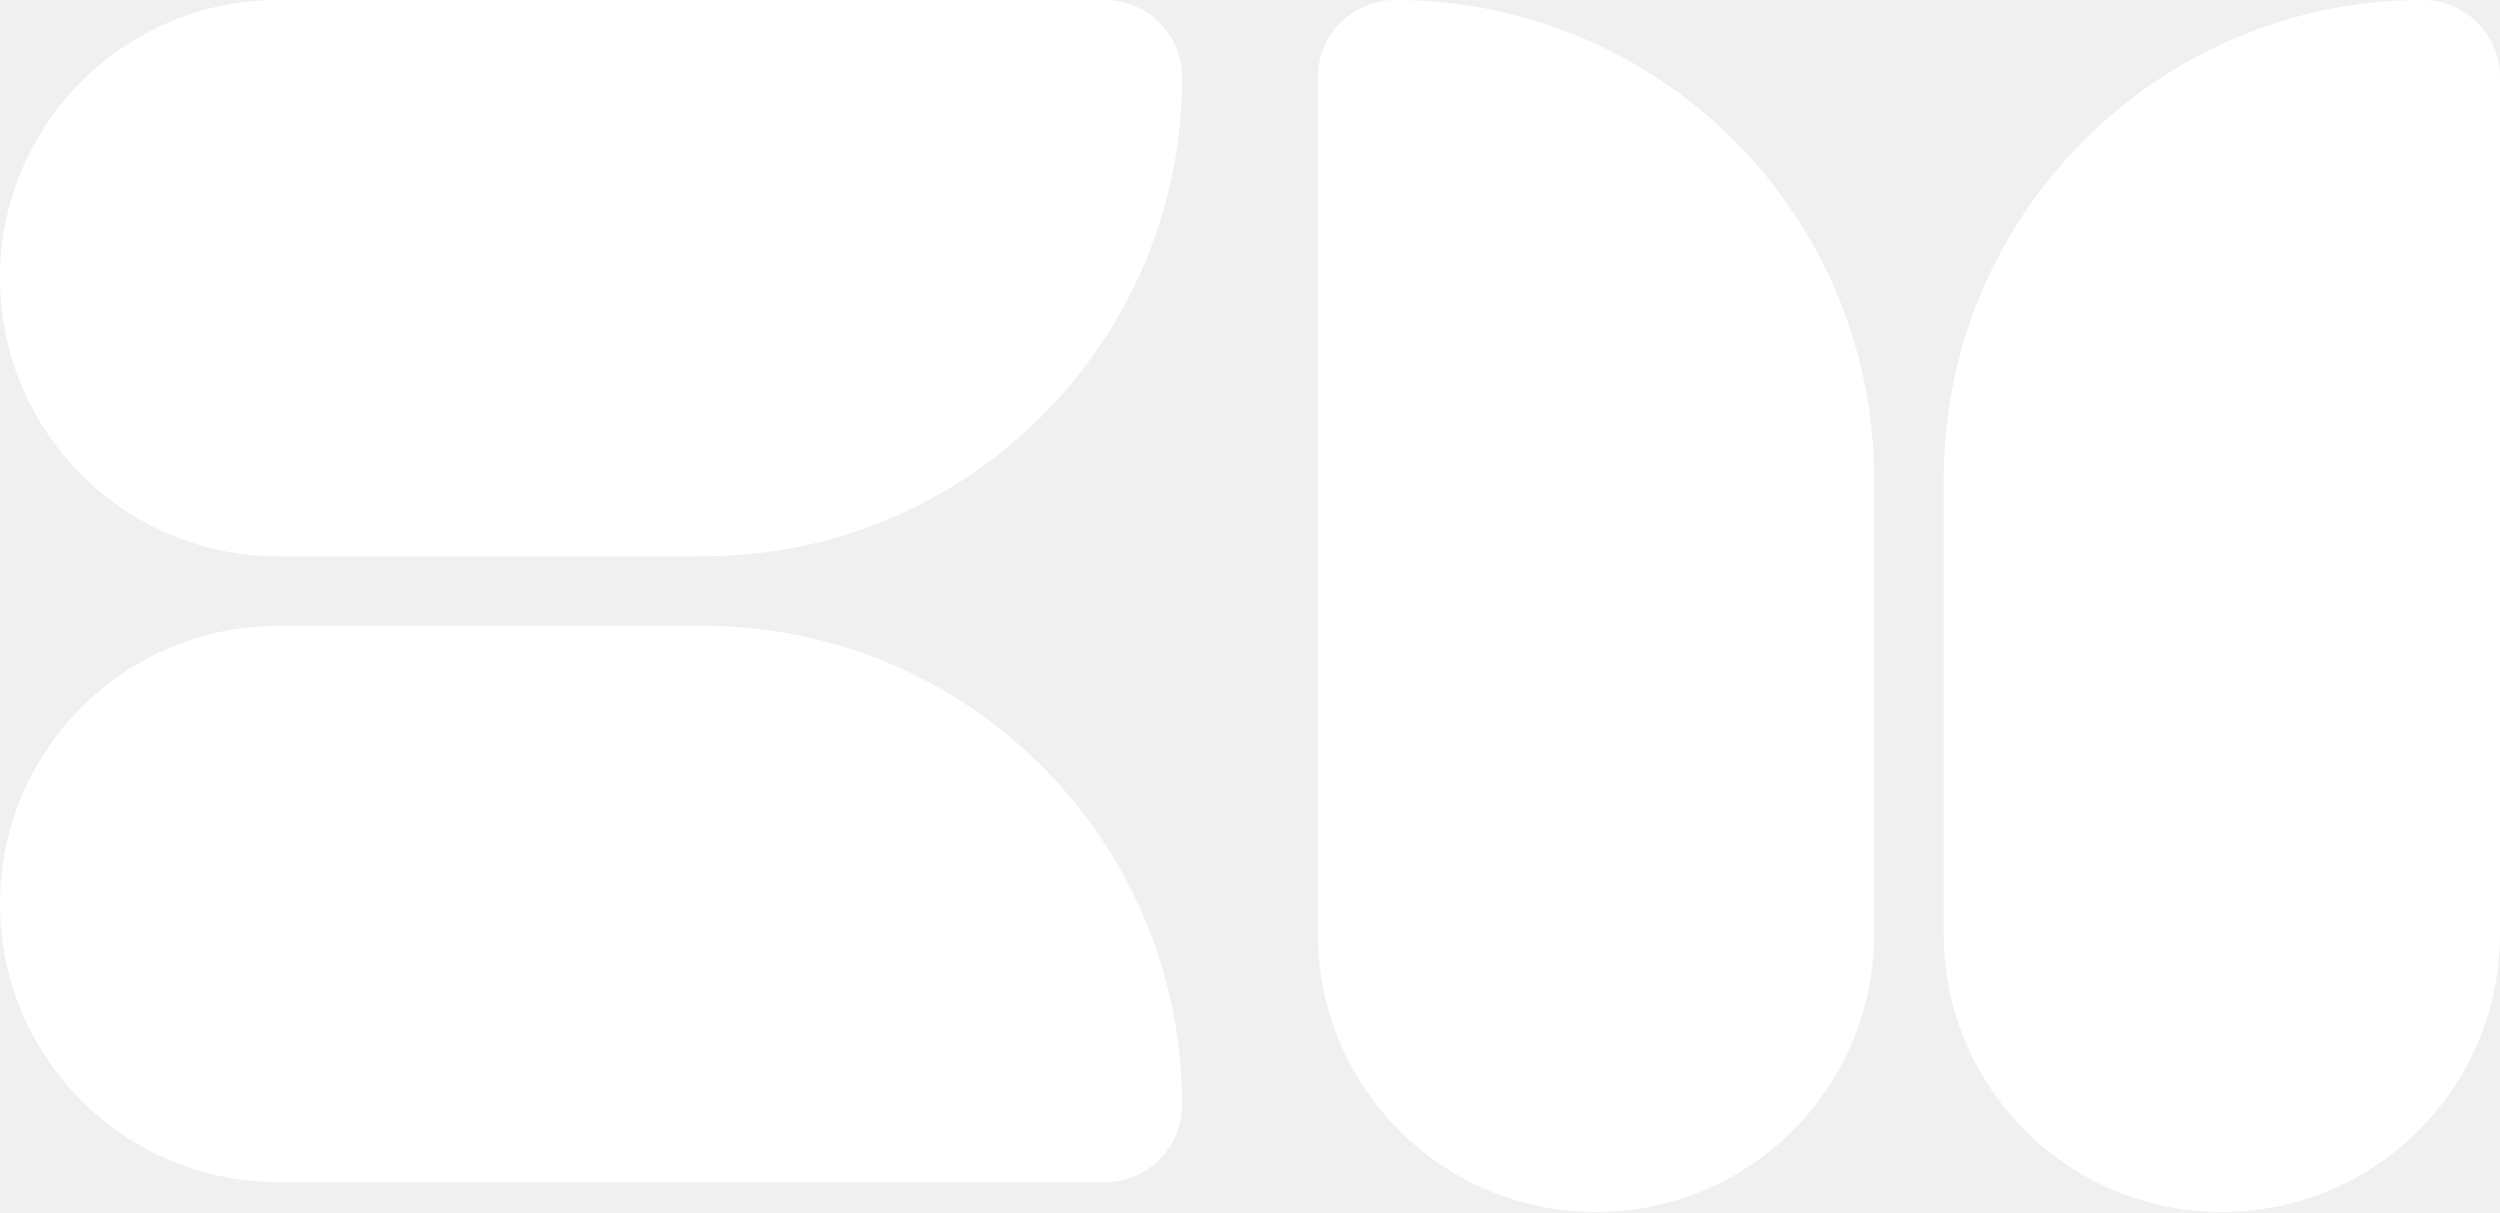
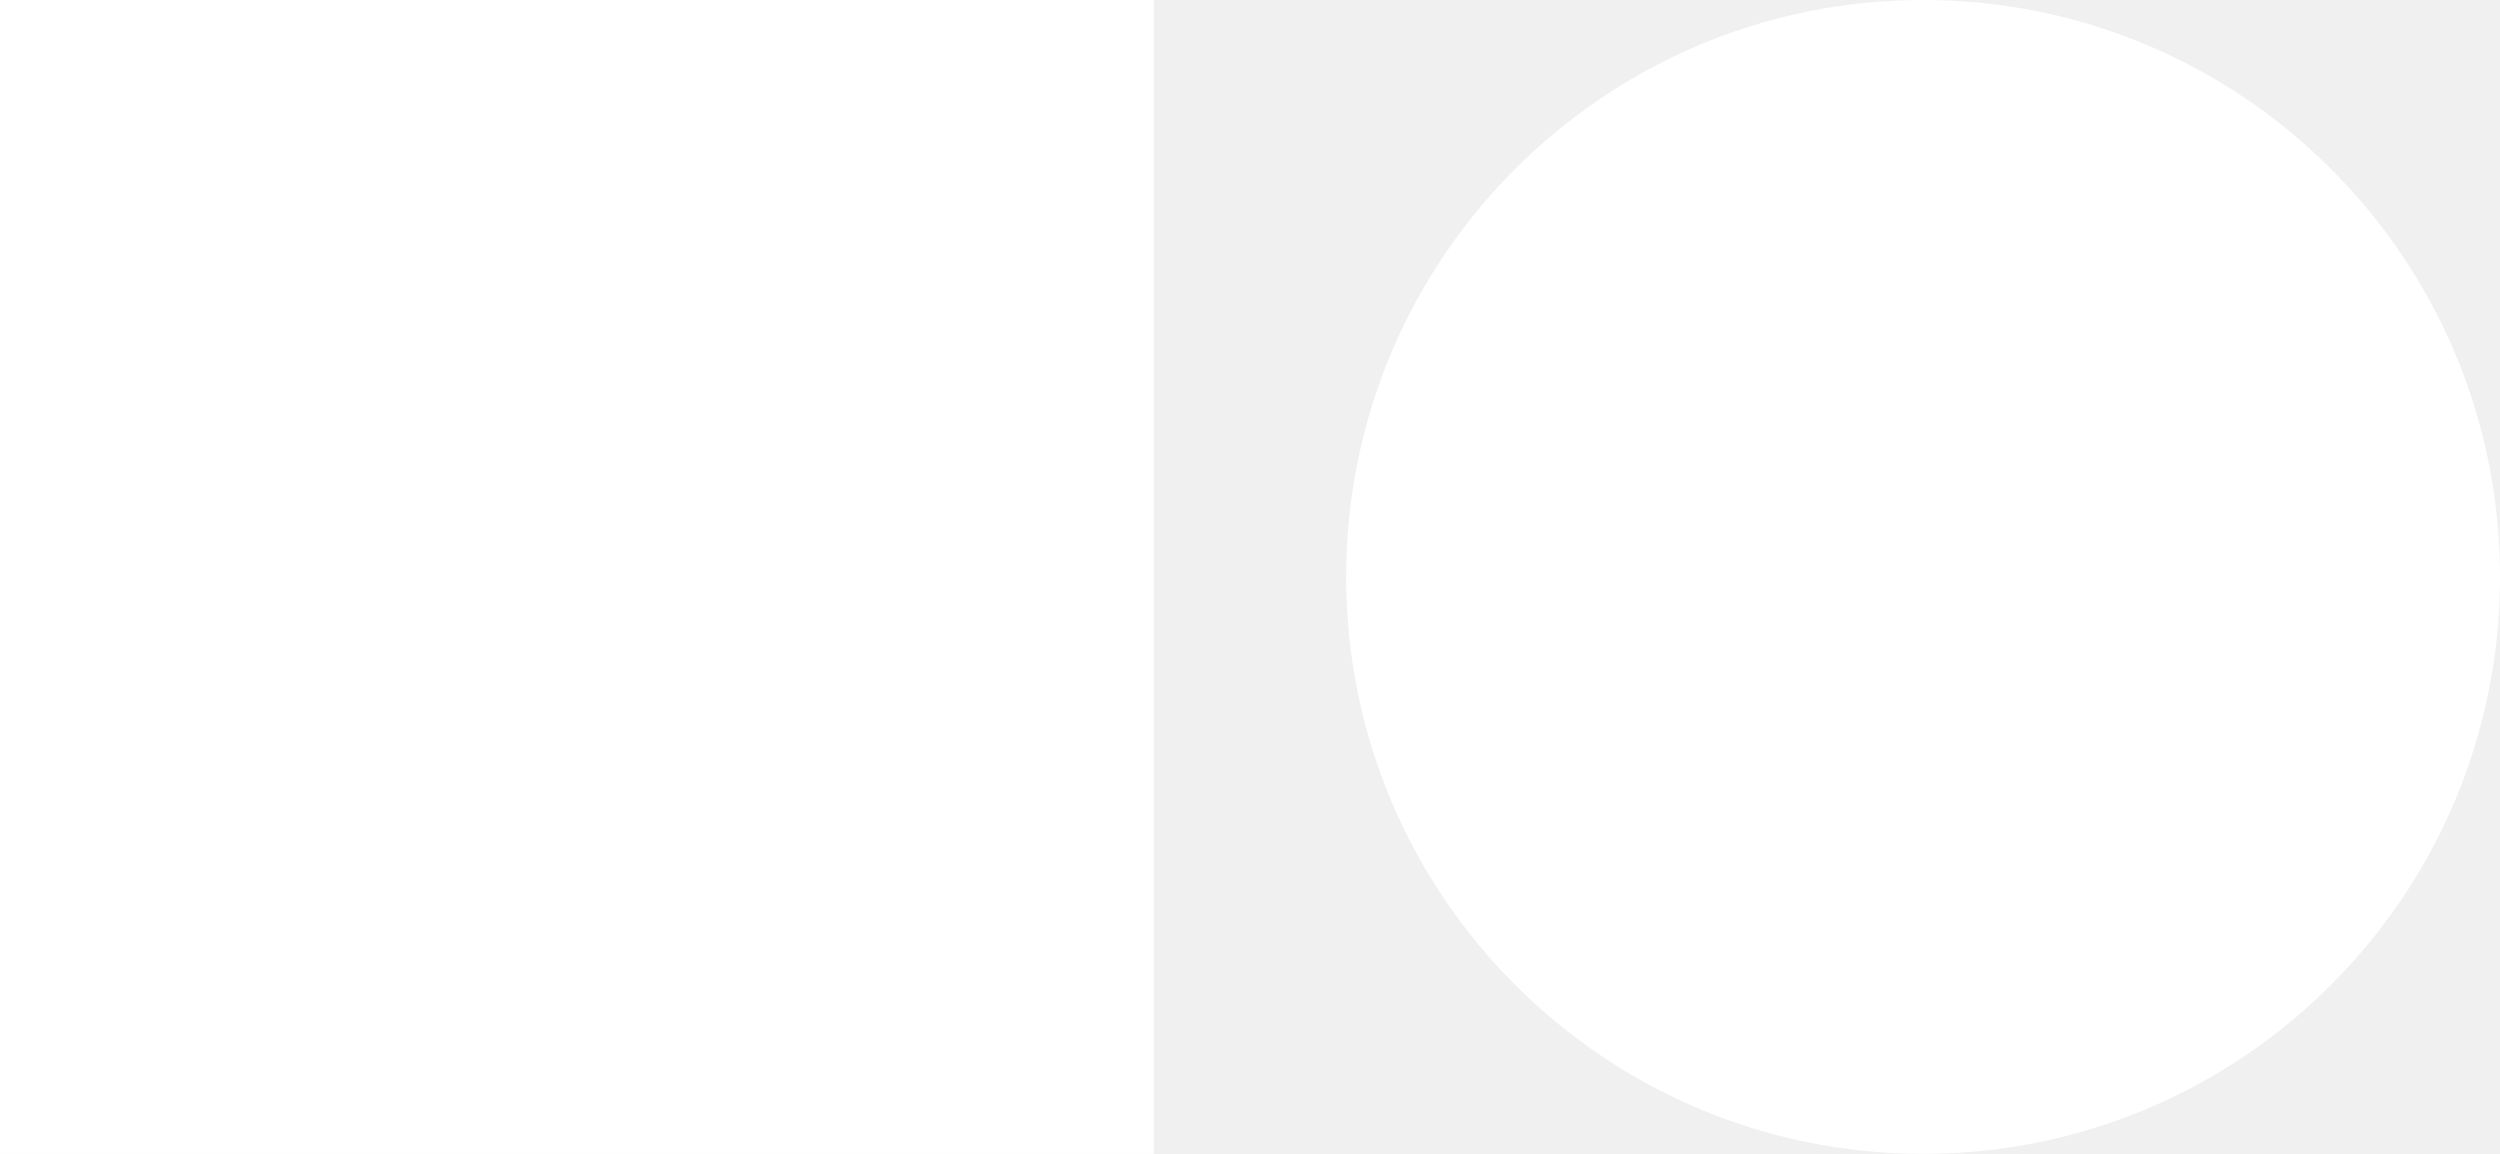
- <svg xmlns="http://www.w3.org/2000/svg" id="b" data-name="Layer 2" width="323.566" height="156.868" viewBox="0 0 323.566 156.868">
-   <g id="c" data-name="Layer 1">
-     <g>
-       <g>
-         <path d="M180.566,0h0c-5.523,0-10,4.477-10,10v110.868c0,19.882,16.118,36,36,36s36-16.118,36-36v-58.868c0-34.242-27.758-62-62-62Z" fill="#fff" stroke-width="0" />
-         <path d="M313.566,0h0c-34.242,0-62,27.758-62,62v58.868c0,19.882,16.118,36,36,36s36-16.118,36-36V10c0-5.523-4.477-10-10-10Z" fill="#fff" stroke-width="0" />
-       </g>
-       <g>
-         <path d="M143,0H36C16.118,0,0,16.118,0,36s16.118,36,36,36h55c34.242,0,62-27.758,62-62h0c0-5.523-4.477-10-10-10Z" fill="#fff" stroke-width="0" />
-         <path d="M91,81h-55C16.118,81,0,97.118,0,117s16.118,36,36,36h107c5.523,0,10-4.477,10-10h0c0-34.242-27.758-62-62-62Z" fill="#fff" stroke-width="0" />
-       </g>
-     </g>
-   </g>
+ <svg xmlns="http://www.w3.org/2000/svg" width="39" height="18" viewBox="0 0 39 18" fill="none">
+   <ellipse cx="30" cy="9" rx="9" ry="9" transform="rotate(-180 30 9)" fill="white" />
+   <rect x="18" y="18" width="18" height="18" transform="rotate(-180 18 18)" fill="white" />
</svg>
